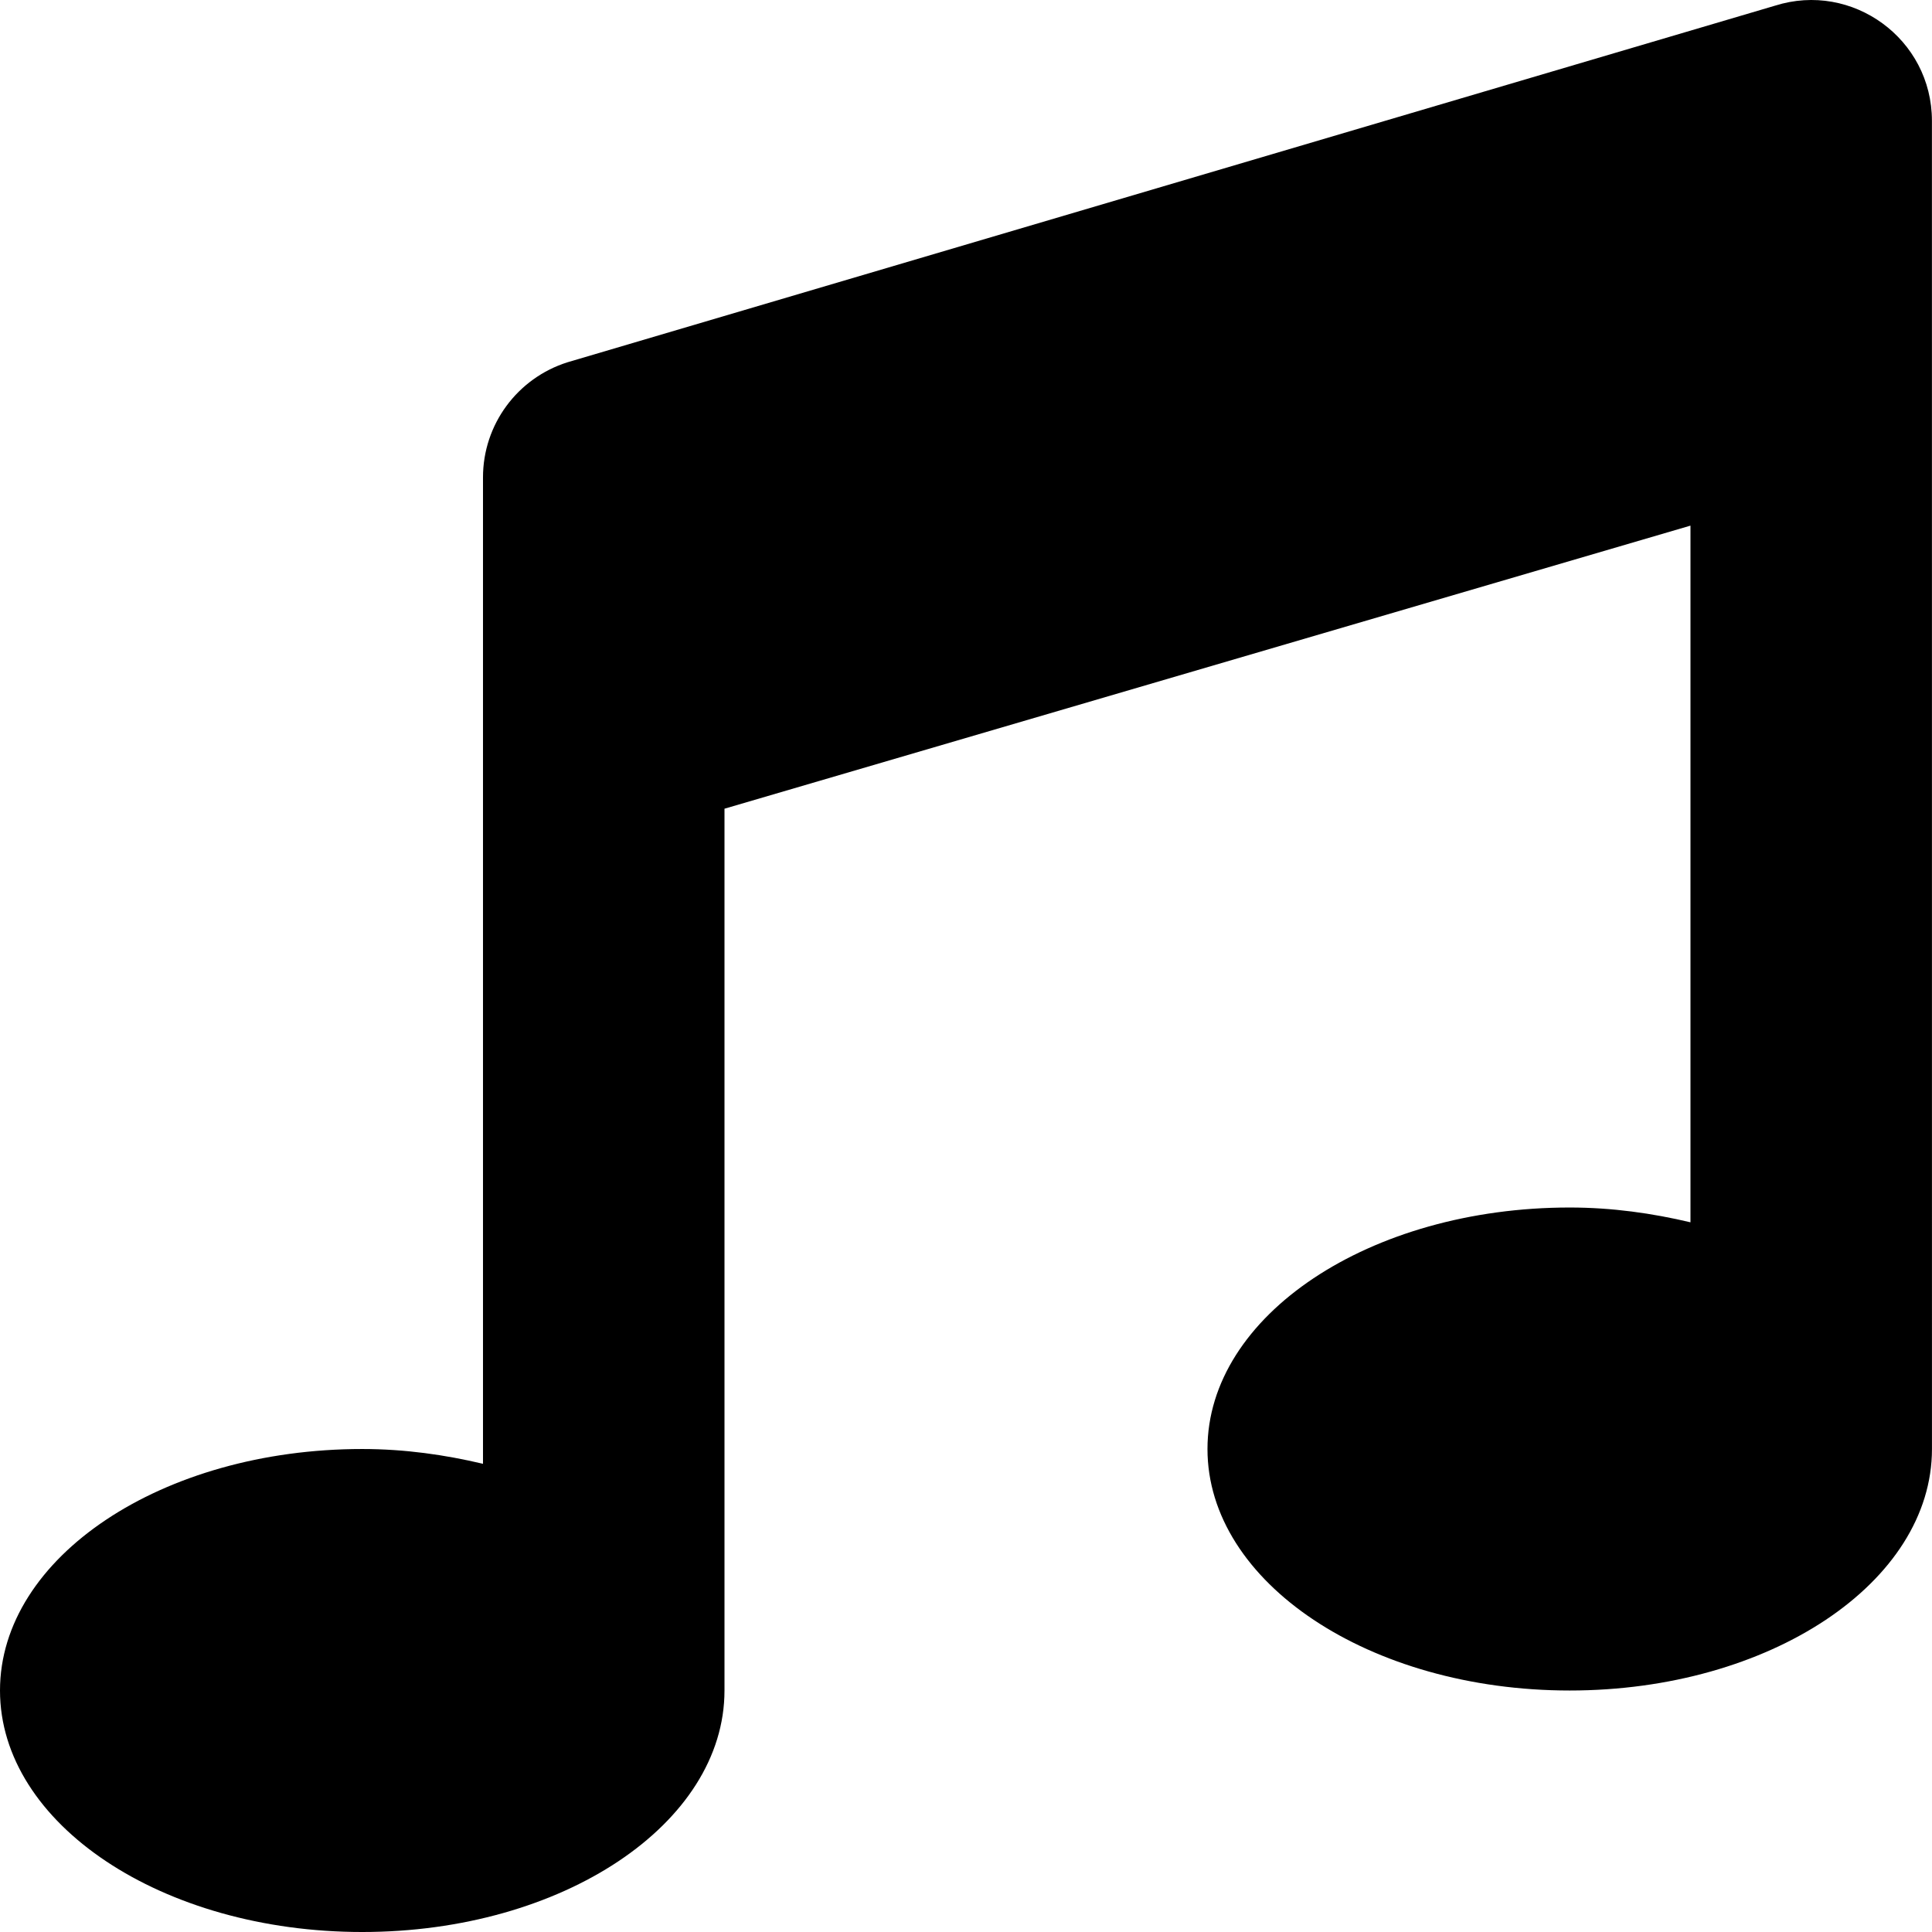
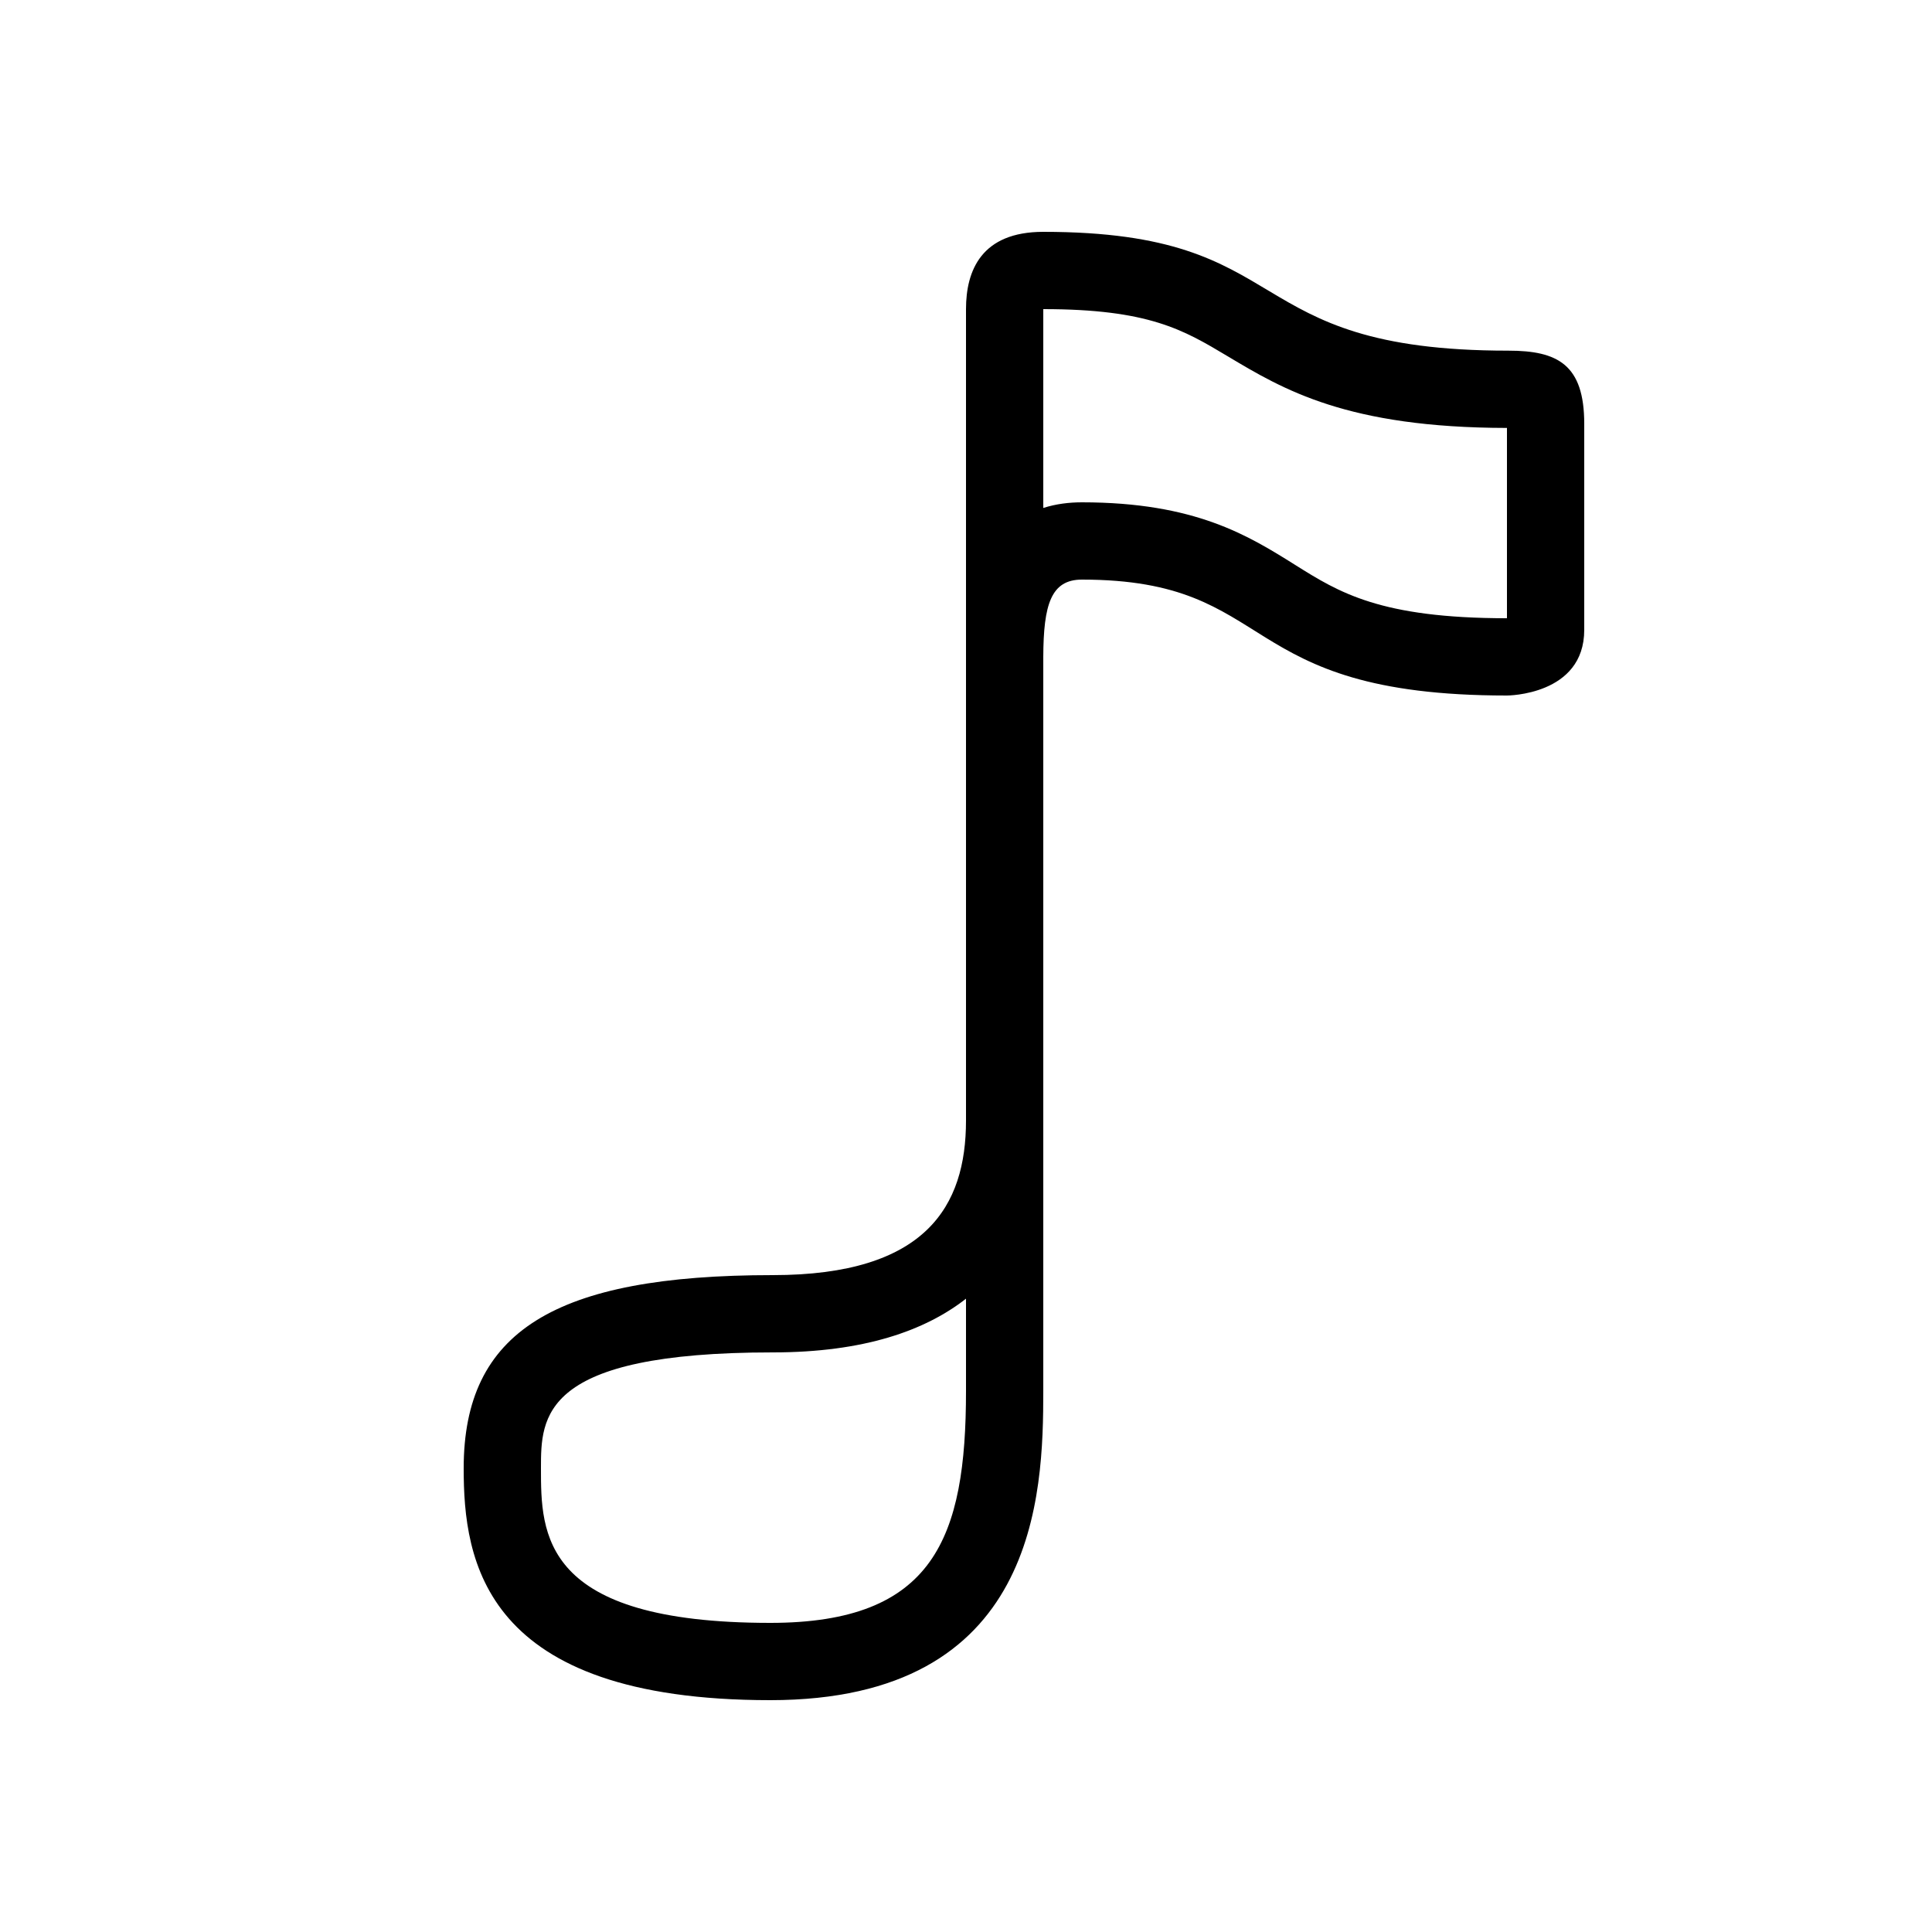
- <svg xmlns="http://www.w3.org/2000/svg" t="1743778526539" class="icon" viewBox="0 0 1024 1024" version="1.1" p-id="6132" width="16" height="16">
-   <path d="M1023.962 64.037c0-43.419-42.199-74.019-83.199-61.019L300.795 192.015c-26.6 8.4-44.799 32.999-44.799 60.999v522.831c-20.1-4.76-41.439-7.84-63.999-7.84-106.038 0-191.997 57.299-191.997 127.998s85.958 127.998 191.997 127.998 191.997-57.299 191.997-127.998V428.631l511.991-150.037v369.253c-20.1-4.76-41.439-7.84-63.999-7.84-106.038 0-191.997 57.299-191.997 127.998s85.958 127.998 191.997 127.998 191.997-57.299 191.997-127.998l-0.02-703.968z" fill="" p-id="6133" />
+ <svg xmlns="http://www.w3.org/2000/svg" viewBox="0 0 50 50" width="16px" height="16px">
+   <path d="M27,8c2.732,0,3.63,0.537,4.767,1.217c1.451,0.868,3.096,1.852,7.233,1.858V16c-3.281,0-4.348-0.669-5.478-1.378 C32.309,13.862,30.934,13,28,13c-0.327,0-0.669,0.04-1,0.146V8 M25,33.61V36c0,3.8-0.829,6-5.064,6C14,42,14,39.688,14,38 c0-1.337,0-3,6-3C22.364,35,23.947,34.434,25,33.61 M27,6c-1.6,0-2,1-2,2v21c0,2.214-1.033,4-5,4c-5.661,0-8,1.464-8,5 c0,2.383,0.489,6,7.936,6C26.855,44,27,38.682,27,36c0-1.027,0-3.903,0-7V17c0.005-1.355,0.2-2,1-2c5.138,0,3.871,3,11,3 c0,0,2,0,2-1.699c0-2.555,0-4.363,0-5.333c0-1.533-0.688-1.893-1.962-1.893C31.925,9.076,33.674,6,27,6L27,6z" />
</svg>
